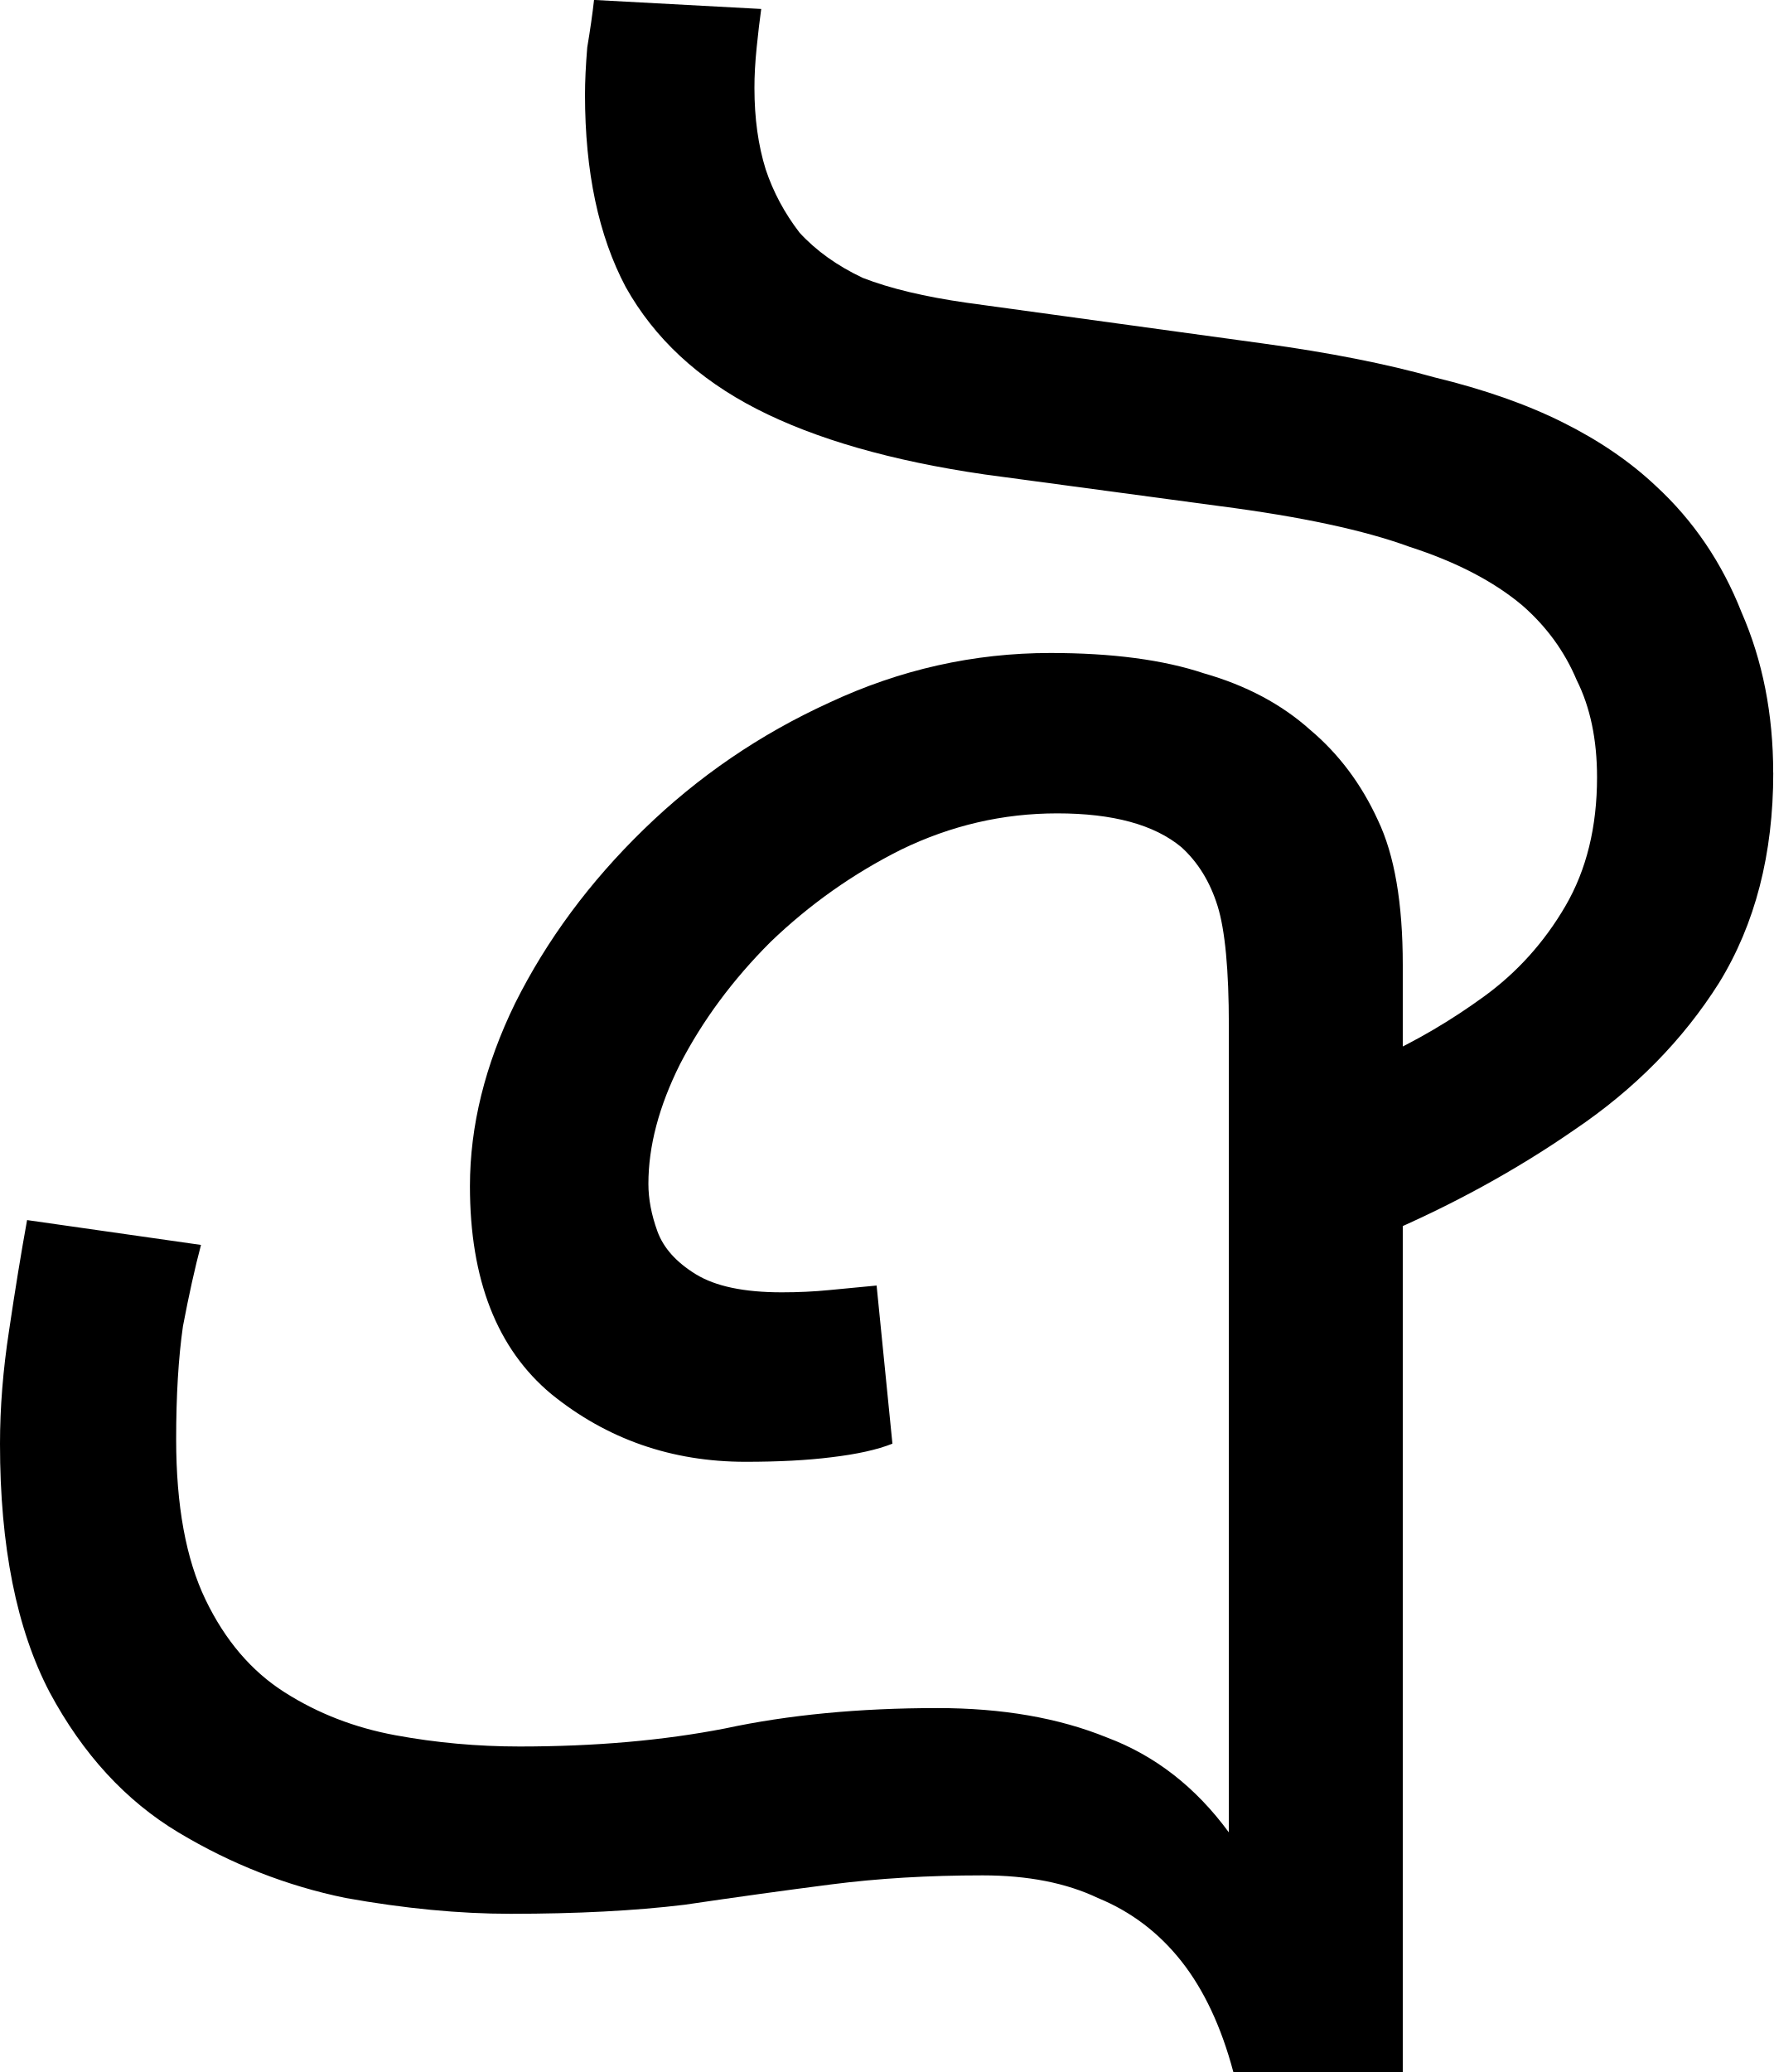
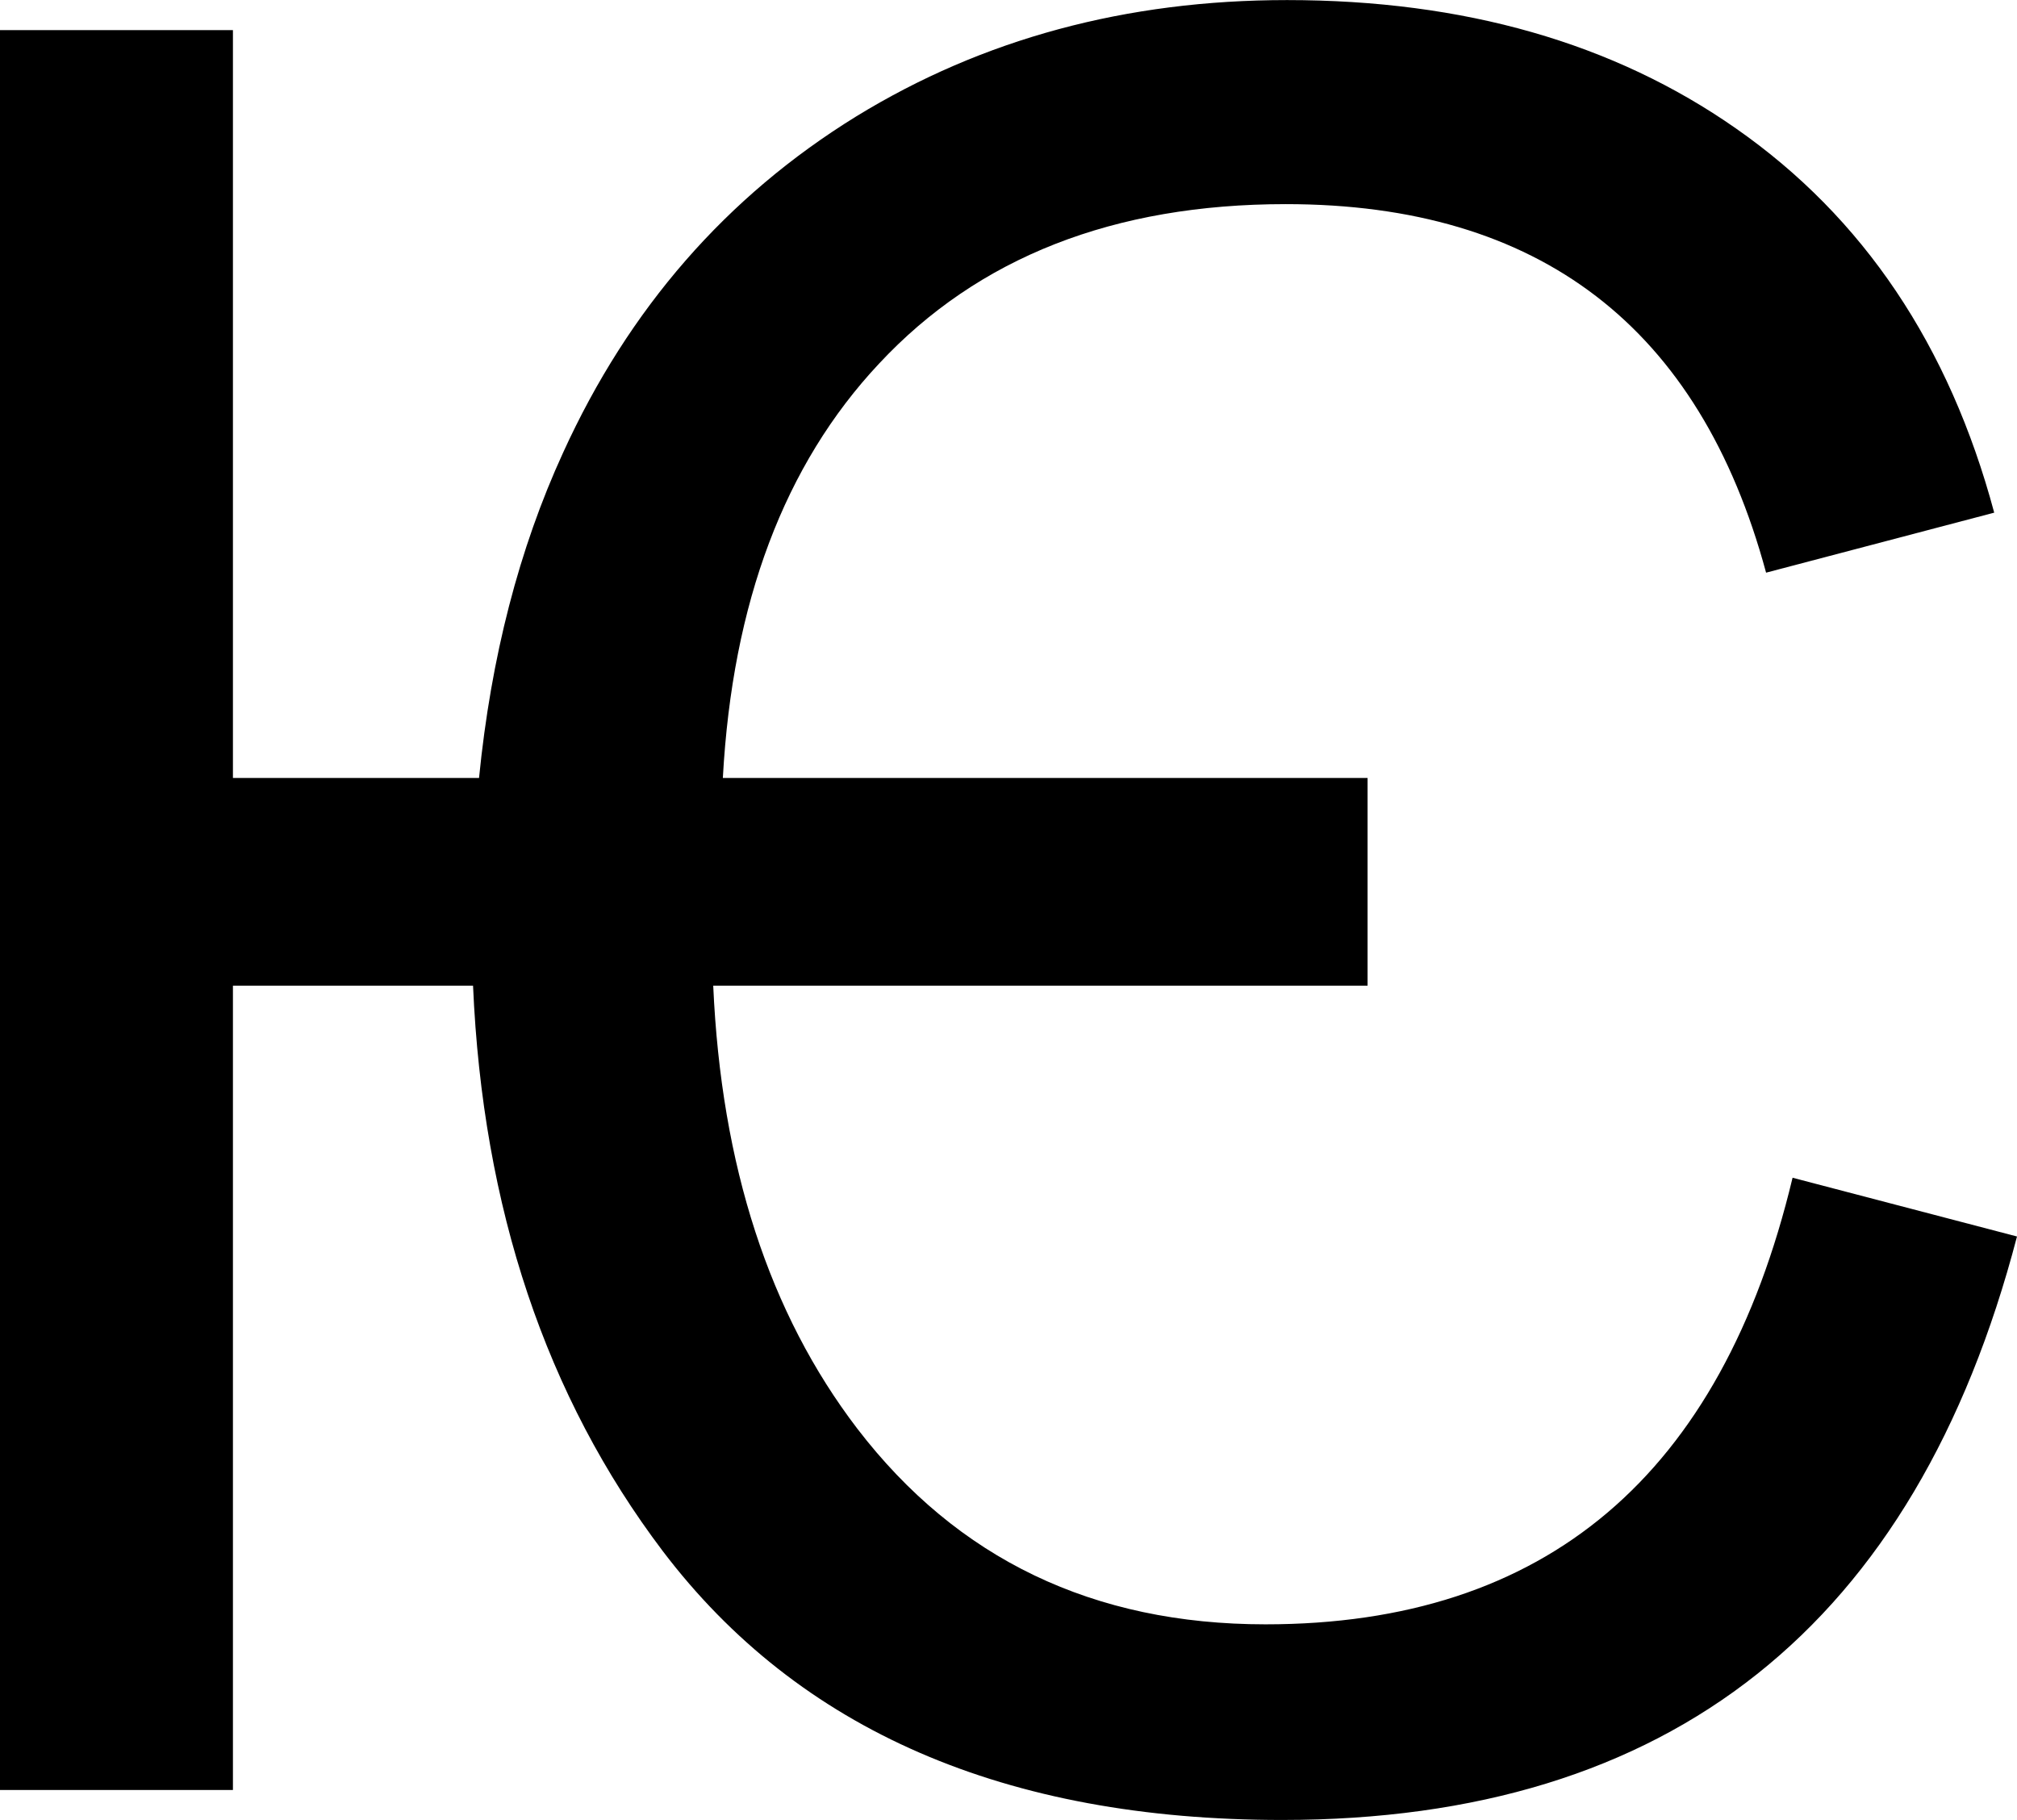
- <svg xmlns="http://www.w3.org/2000/svg" width="27.693mm" height="32.35mm" version="1.1" viewBox="0 0 27.693 32.35">
-   <g transform="translate(-42.344 -28.235)" stroke-width=".265" aria-label="ঐ">
-     <path d="m58.748 38.43q1.446 0 2.399 0.318 0.988 0.282 1.658 0.882 0.67 0.564 1.058 1.411 0.388 0.811 0.388 2.258v17.286h-2.646q-0.282-1.058-0.811-1.729-0.529-0.67-1.305-0.988-0.741-0.353-1.799-0.353-1.27 0-2.364 0.141-1.094 0.141-2.293 0.318-1.164 0.141-2.716 0.141-1.199 0-2.575-0.247-1.376-0.282-2.611-1.023-1.235-0.741-2.011-2.187-0.776-1.482-0.776-3.881 0-0.847 0.141-1.764 0.141-0.953 0.282-1.729l2.716 0.388q-0.141 0.529-0.282 1.27-0.106 0.741-0.106 1.764 0 1.552 0.459 2.505t1.235 1.446q0.776 0.494 1.729 0.67 0.953 0.176 1.94 0.176 1.764 0 3.21-0.282 1.482-0.318 3.316-0.318 1.517 0 2.646 0.459 1.129 0.423 1.905 1.482v-12.594q0-1.305-0.176-1.87-0.176-0.564-0.564-0.917-0.635-0.529-1.94-0.529-1.27 0-2.434 0.564-1.129 0.564-2.046 1.446-0.882 0.882-1.411 1.905-0.494 0.988-0.494 1.87 0 0.353 0.141 0.741 0.141 0.388 0.6 0.67 0.459 0.282 1.341 0.282 0.388 0 0.741-0.035t0.741-0.071l0.247 2.469q-0.353 0.141-0.953 0.212-0.564 0.071-1.341 0.071-1.729 0-3.034-1.058-1.27-1.058-1.27-3.245 0-1.411 0.706-2.857 0.741-1.482 2.011-2.716 1.27-1.235 2.893-1.976 1.658-0.776 3.457-0.776zm11.289 1.87q0 1.905-0.847 3.281-0.847 1.341-2.258 2.293-1.376 0.953-3.034 1.658v-2.787q0.847-0.388 1.623-0.953 0.776-0.564 1.27-1.411 0.494-0.847 0.494-2.011 0-0.882-0.318-1.517-0.282-0.67-0.847-1.164-0.67-0.564-1.764-0.917-1.058-0.388-2.963-0.635l-3.669-0.494q-2.187-0.318-3.563-1.023-1.376-0.706-2.046-1.905-0.635-1.199-0.635-2.999 0-0.318 0.035-0.741 0.071-0.423 0.106-0.741l2.611 0.141q-0.035 0.247-0.071 0.6t-0.035 0.635q0 0.706 0.176 1.27 0.176 0.529 0.529 0.988 0.388 0.423 0.988 0.706 0.635 0.247 1.623 0.388l4.621 0.635q1.552 0.212 2.681 0.529 1.164 0.282 2.011 0.706 0.847 0.423 1.446 0.988 0.882 0.811 1.341 1.976 0.494 1.129 0.494 2.505z" />
+ <svg xmlns="http://www.w3.org/2000/svg" width="28.939mm" height="26.114mm" version="1.1" viewBox="0 0 28.939 26.114">
+   <g transform="translate(-57.915 -51.289)" stroke-width=".265" aria-label="Ѥ">
+     <path d="m86.854 69.031q-2.188 8.372-10.542 8.372-5.96 0-8.888-3.858-2.515-3.325-2.722-8.113h-3.445v11.541h-3.342v-25.252h3.342v10.731h3.531q0.258-2.601 1.206-4.668 1.413-3.101 4.203-4.823 2.722-1.671 6.184-1.671 3.807 0 6.442 1.843 2.739 1.912 3.704 5.512l-3.273 0.861q-1.43-5.288-6.89-5.288-3.704 0-5.839 2.291-2.033 2.17-2.239 5.943h9.25v2.98h-9.388q0.172 3.876 2.067 6.356 2.153 2.808 5.857 2.808 6.029 0 7.562-6.408z" />
  </g>
</svg>
